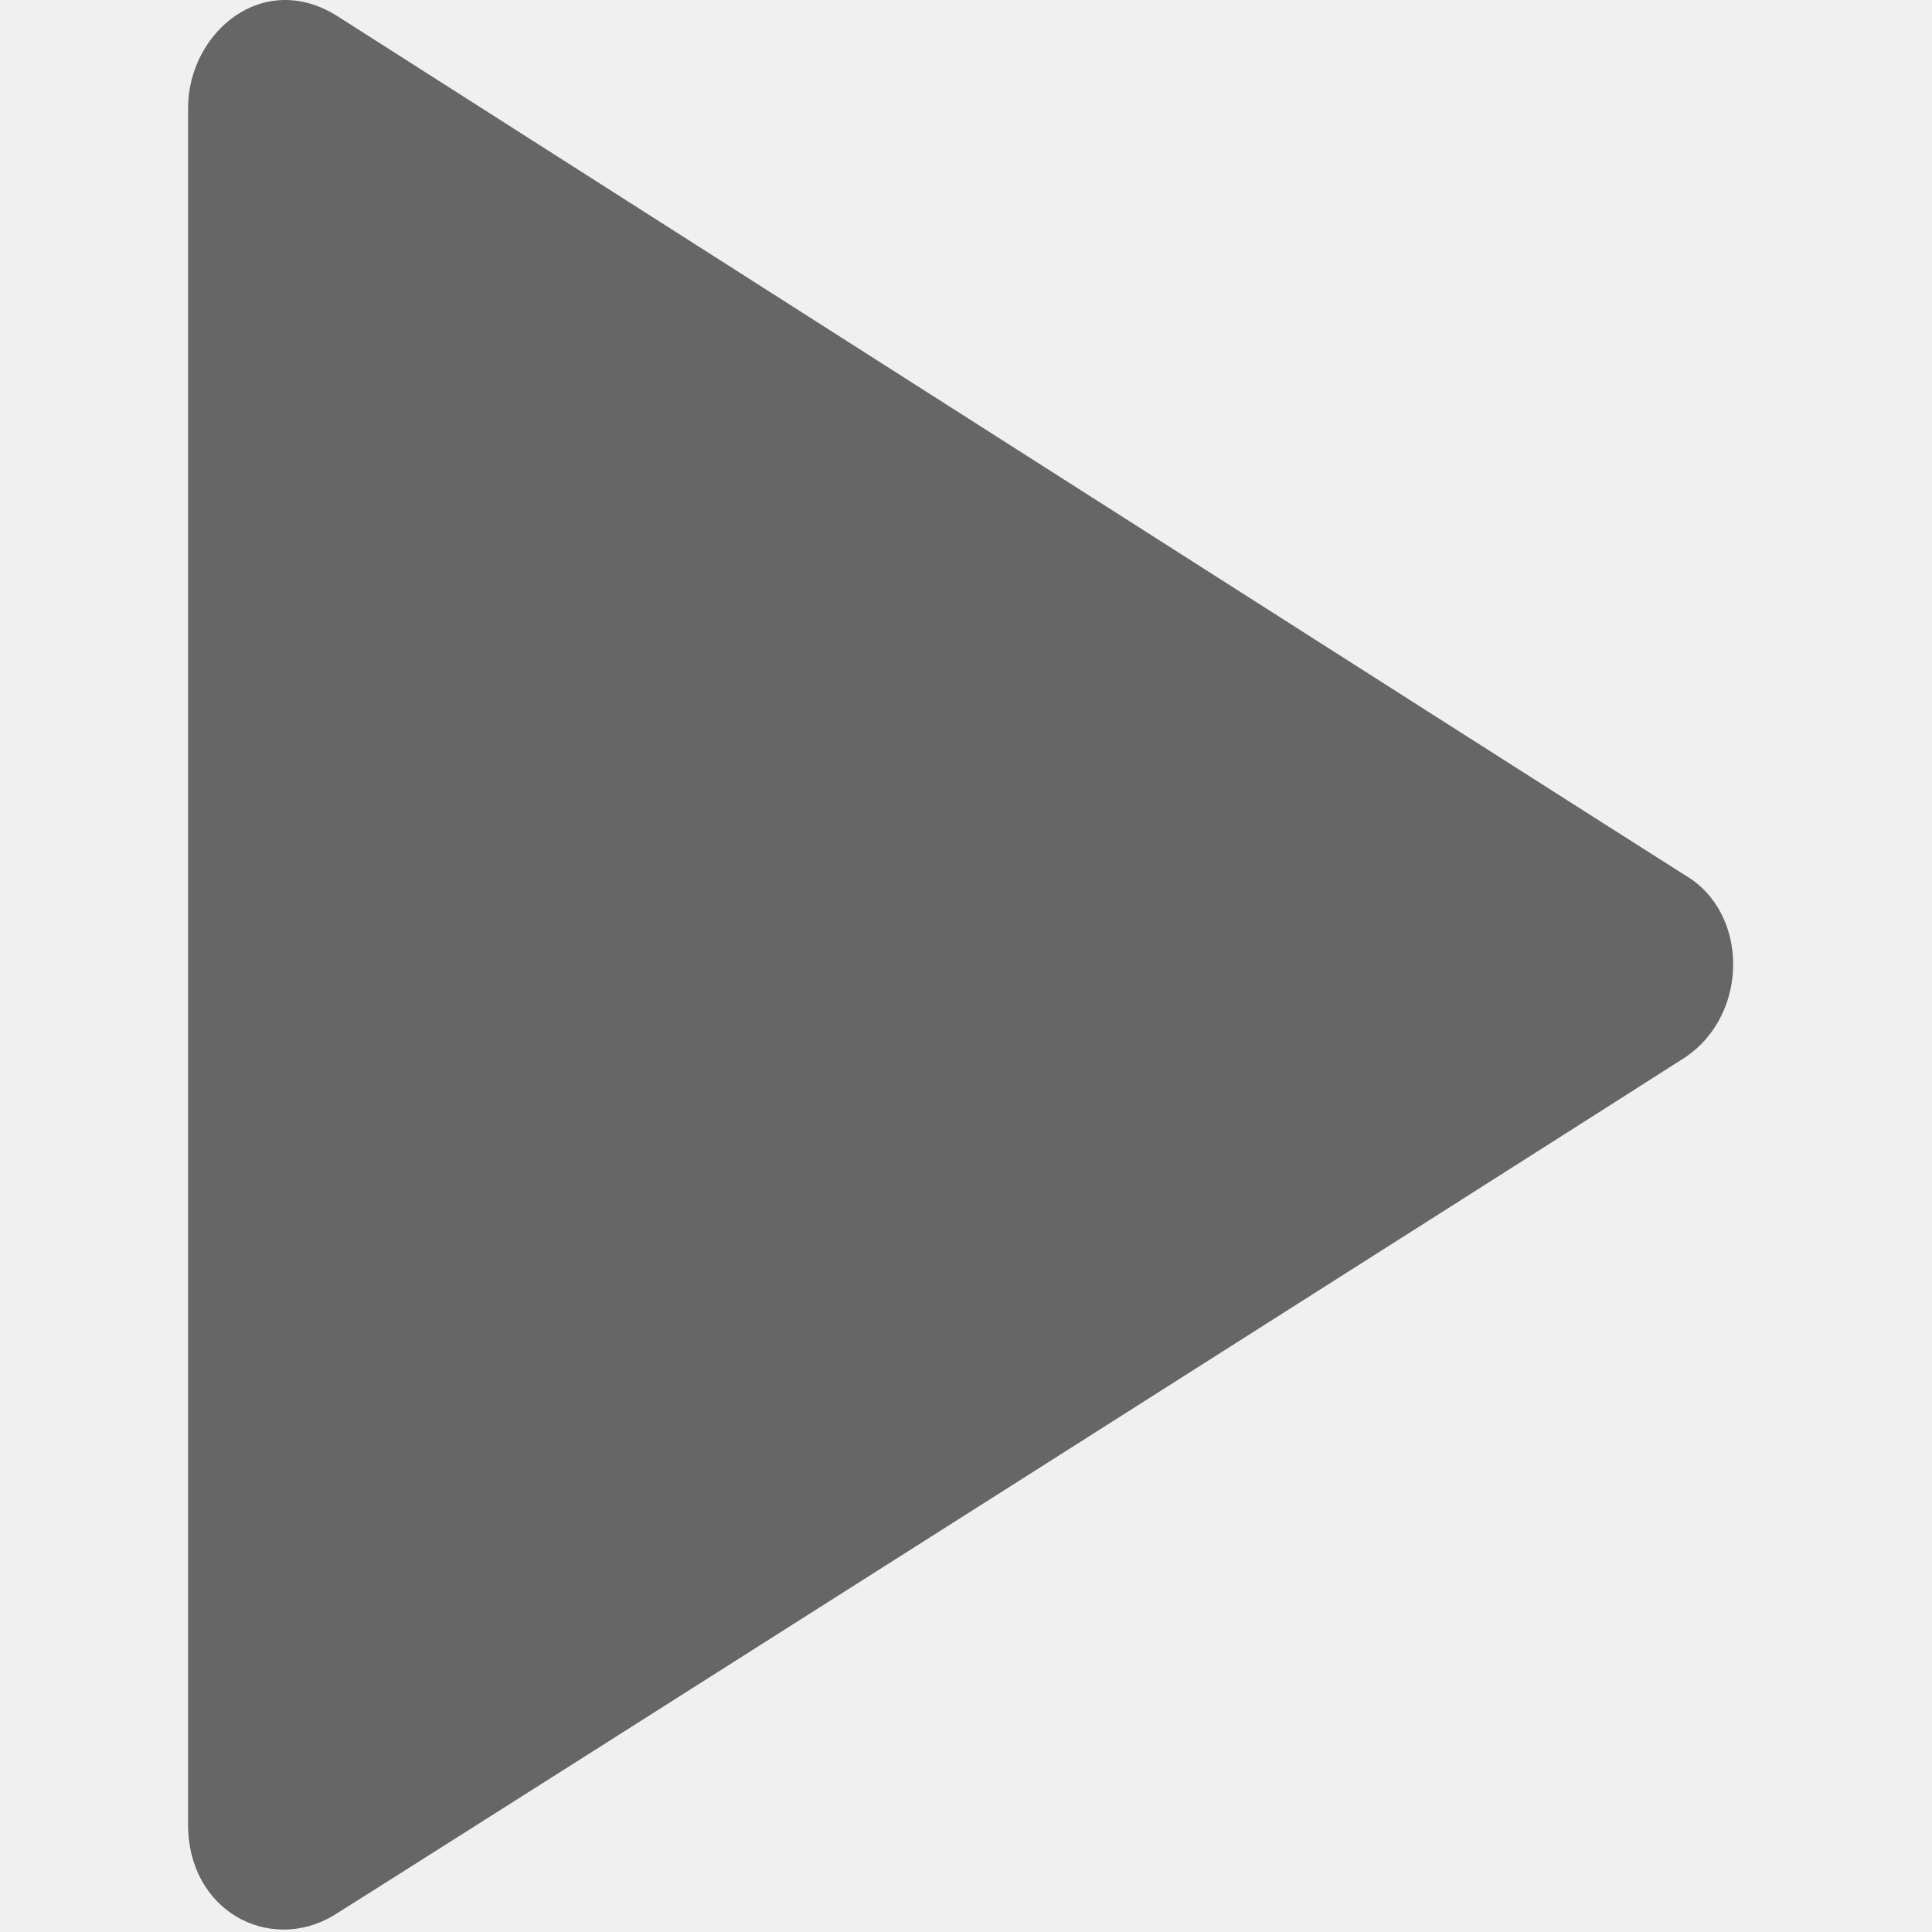
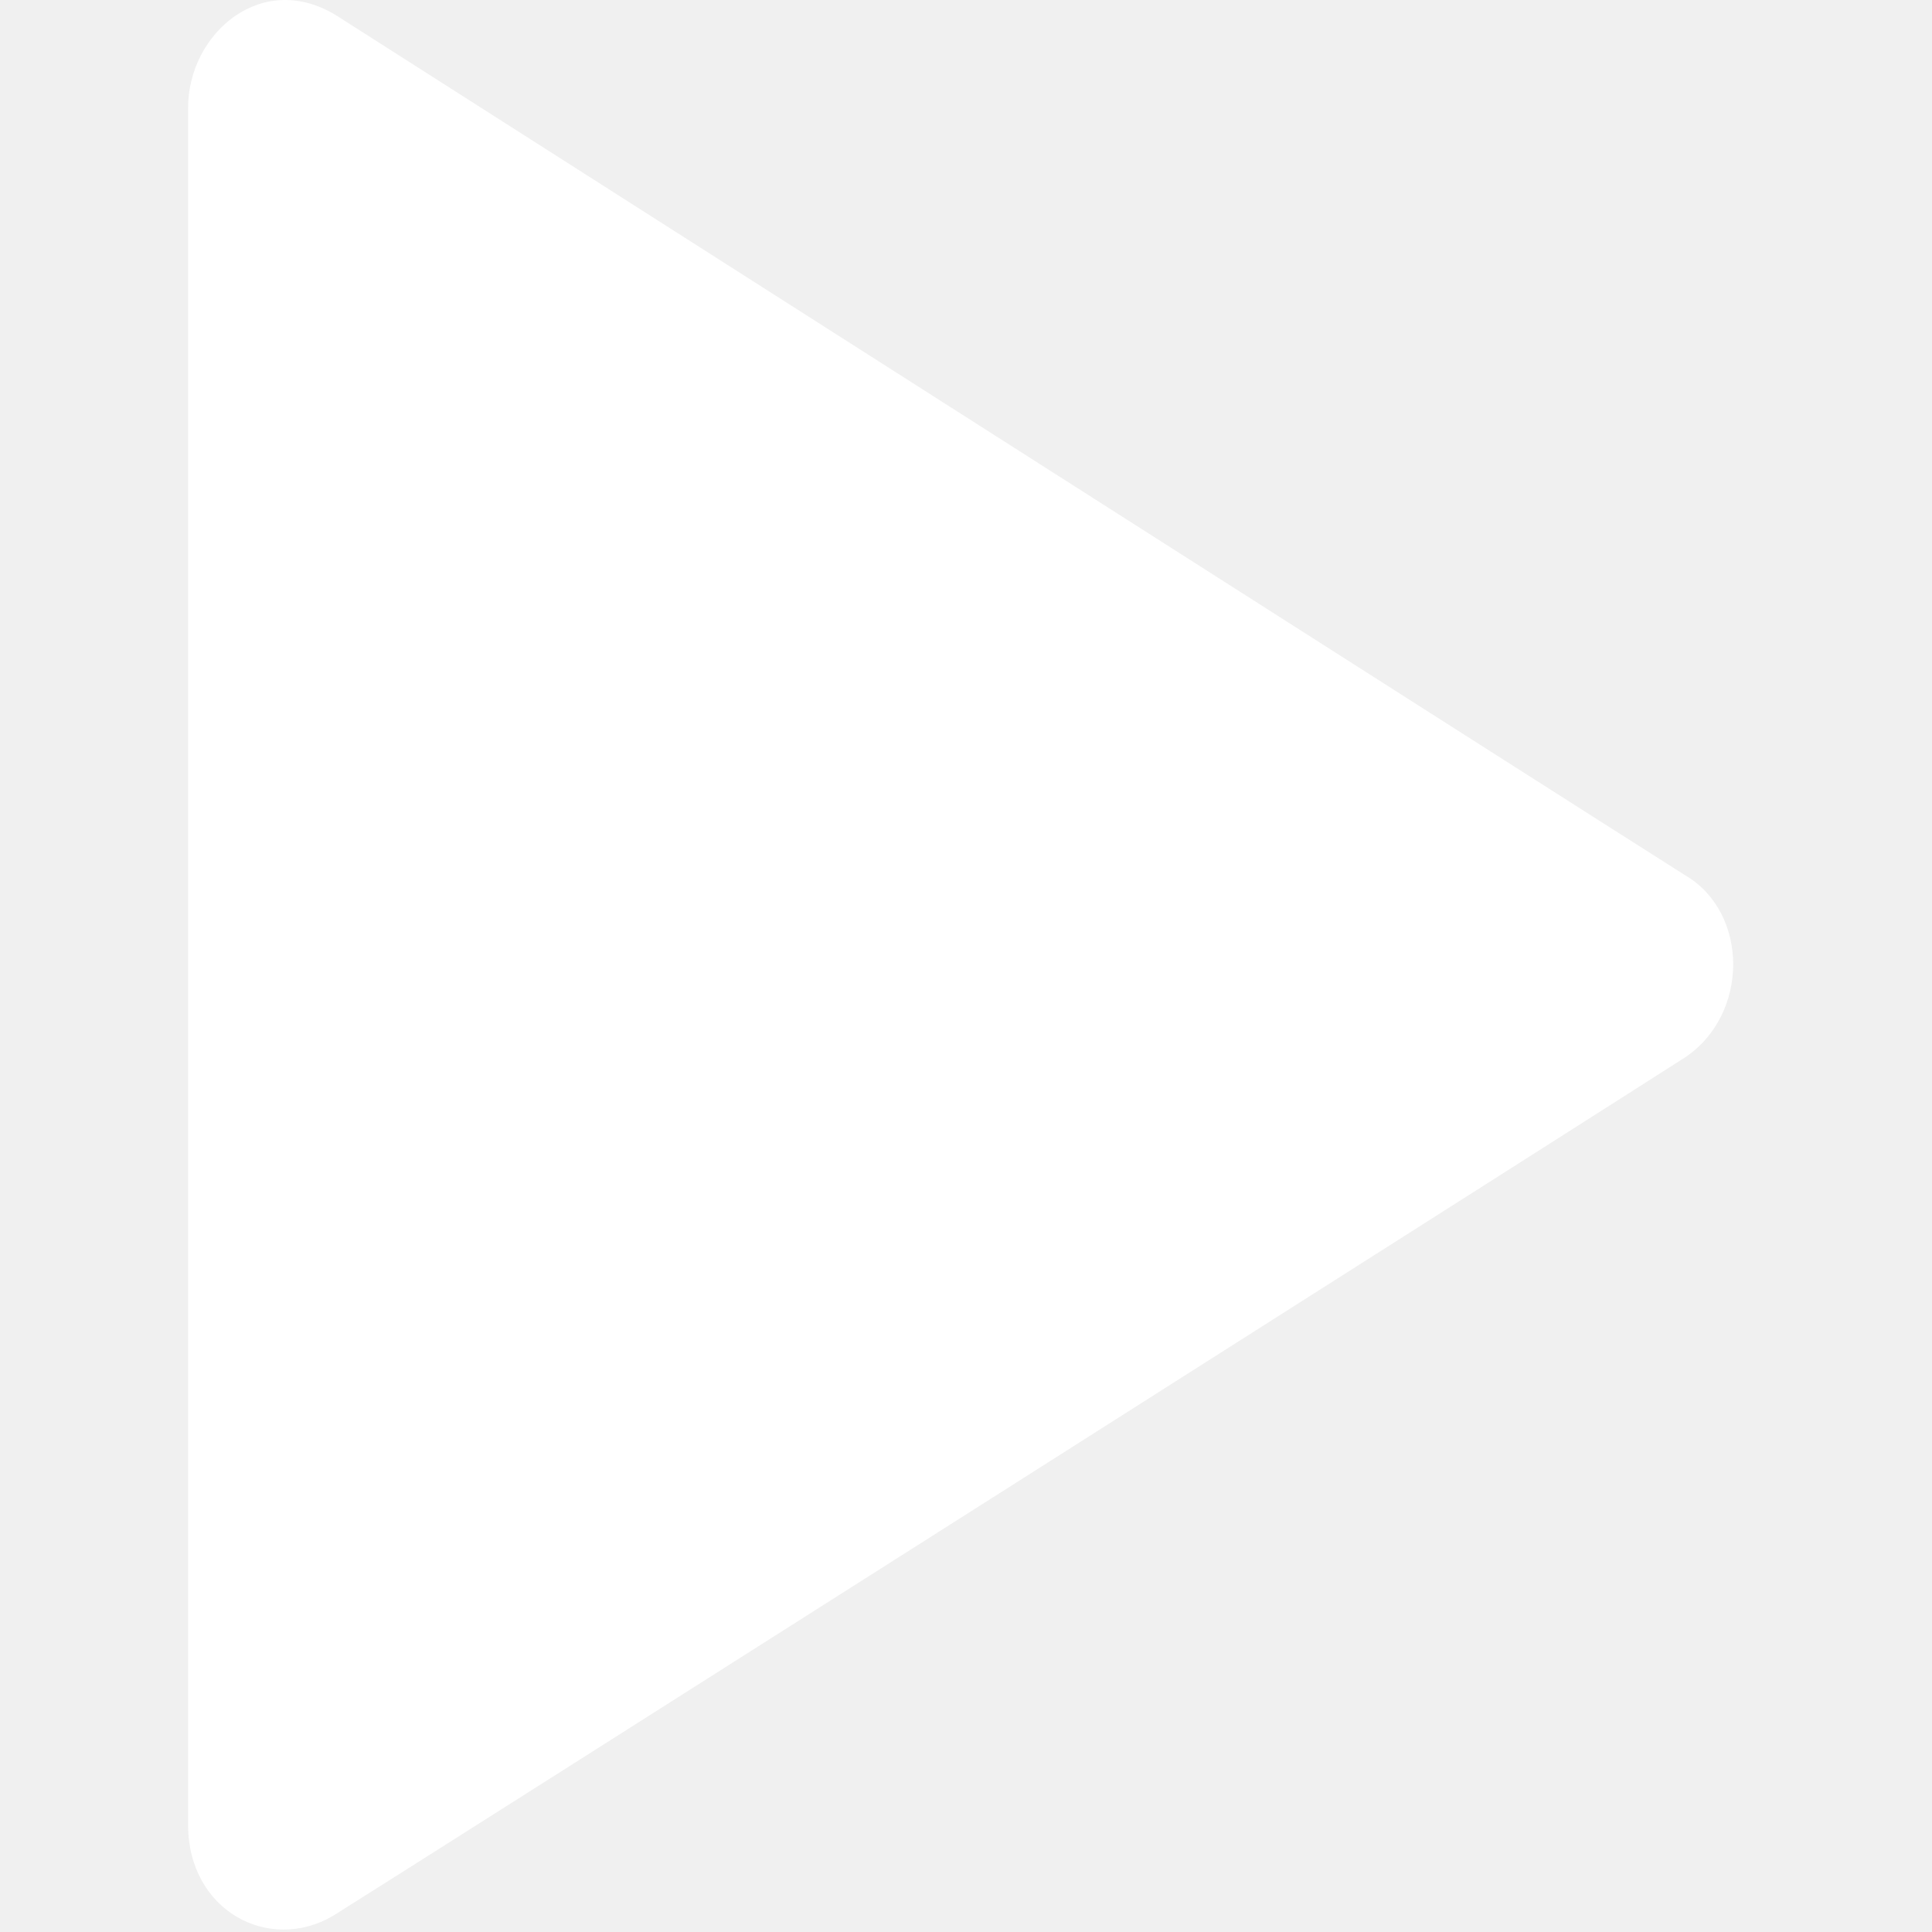
- <svg xmlns="http://www.w3.org/2000/svg" t="1541159788525" class="icon" style="" viewBox="0 0 1024 1024" version="1.1" p-id="3167" width="48" height="48">
+ <svg xmlns="http://www.w3.org/2000/svg" t="1541406850904" class="icon" style="" viewBox="0 0 1024 1024" version="1.1" p-id="2955" width="32" height="32">
  <defs>
    <style type="text/css" />
  </defs>
-   <path d="M893.035 463.822C839.008 429.699 210.584 28.759 179.305 8.855 139.496-16.737 99.686 17.385 99.686 57.195v909.934c0 45.497 42.653 68.245 76.776 48.34 45.497-28.435 676.764-429.375 716.573-454.967 34.123-22.748 34.123-76.776 0-96.681z" fill="#666666" p-id="3168" />
+   <path d="M893.035 463.822C839.008 429.699 210.584 28.759 179.305 8.855 139.496-16.737 99.686 17.385 99.686 57.195v909.934c0 45.497 42.653 68.245 76.776 48.34 45.497-28.435 676.764-429.375 716.573-454.967 34.123-22.748 34.123-76.776 0-96.681z" fill="#FFFFFF" p-id="2956" />
</svg>
